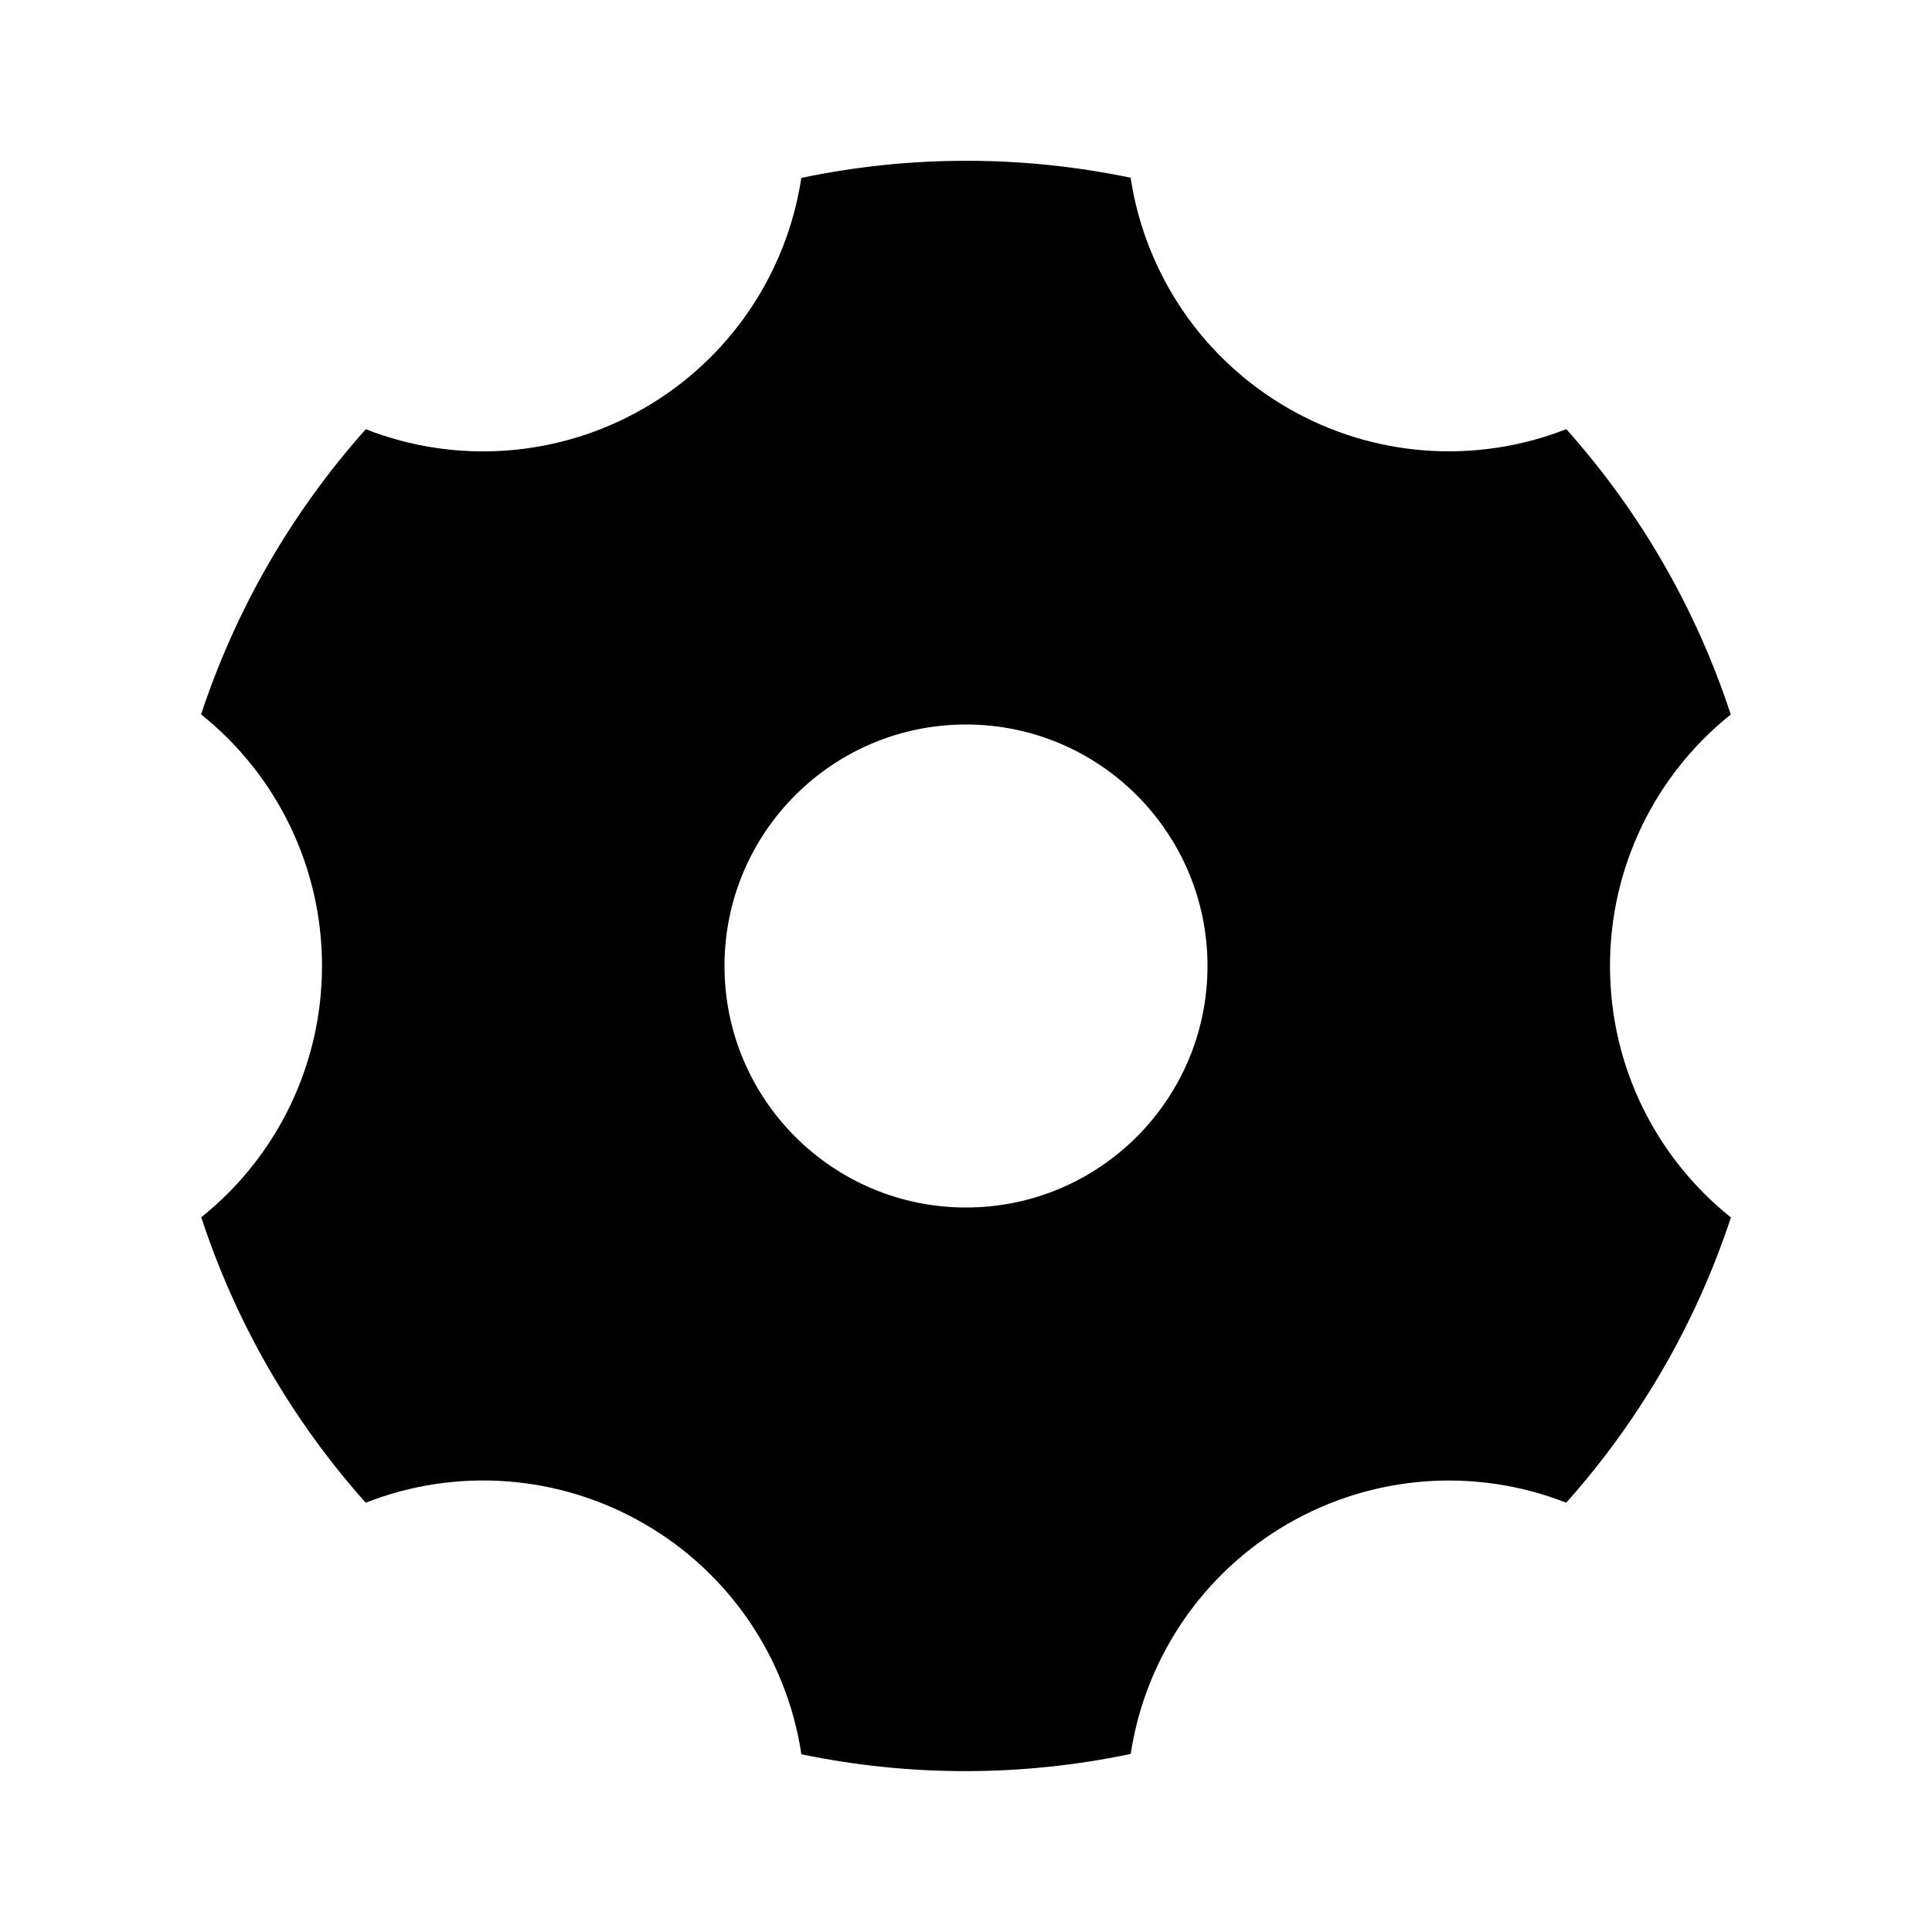
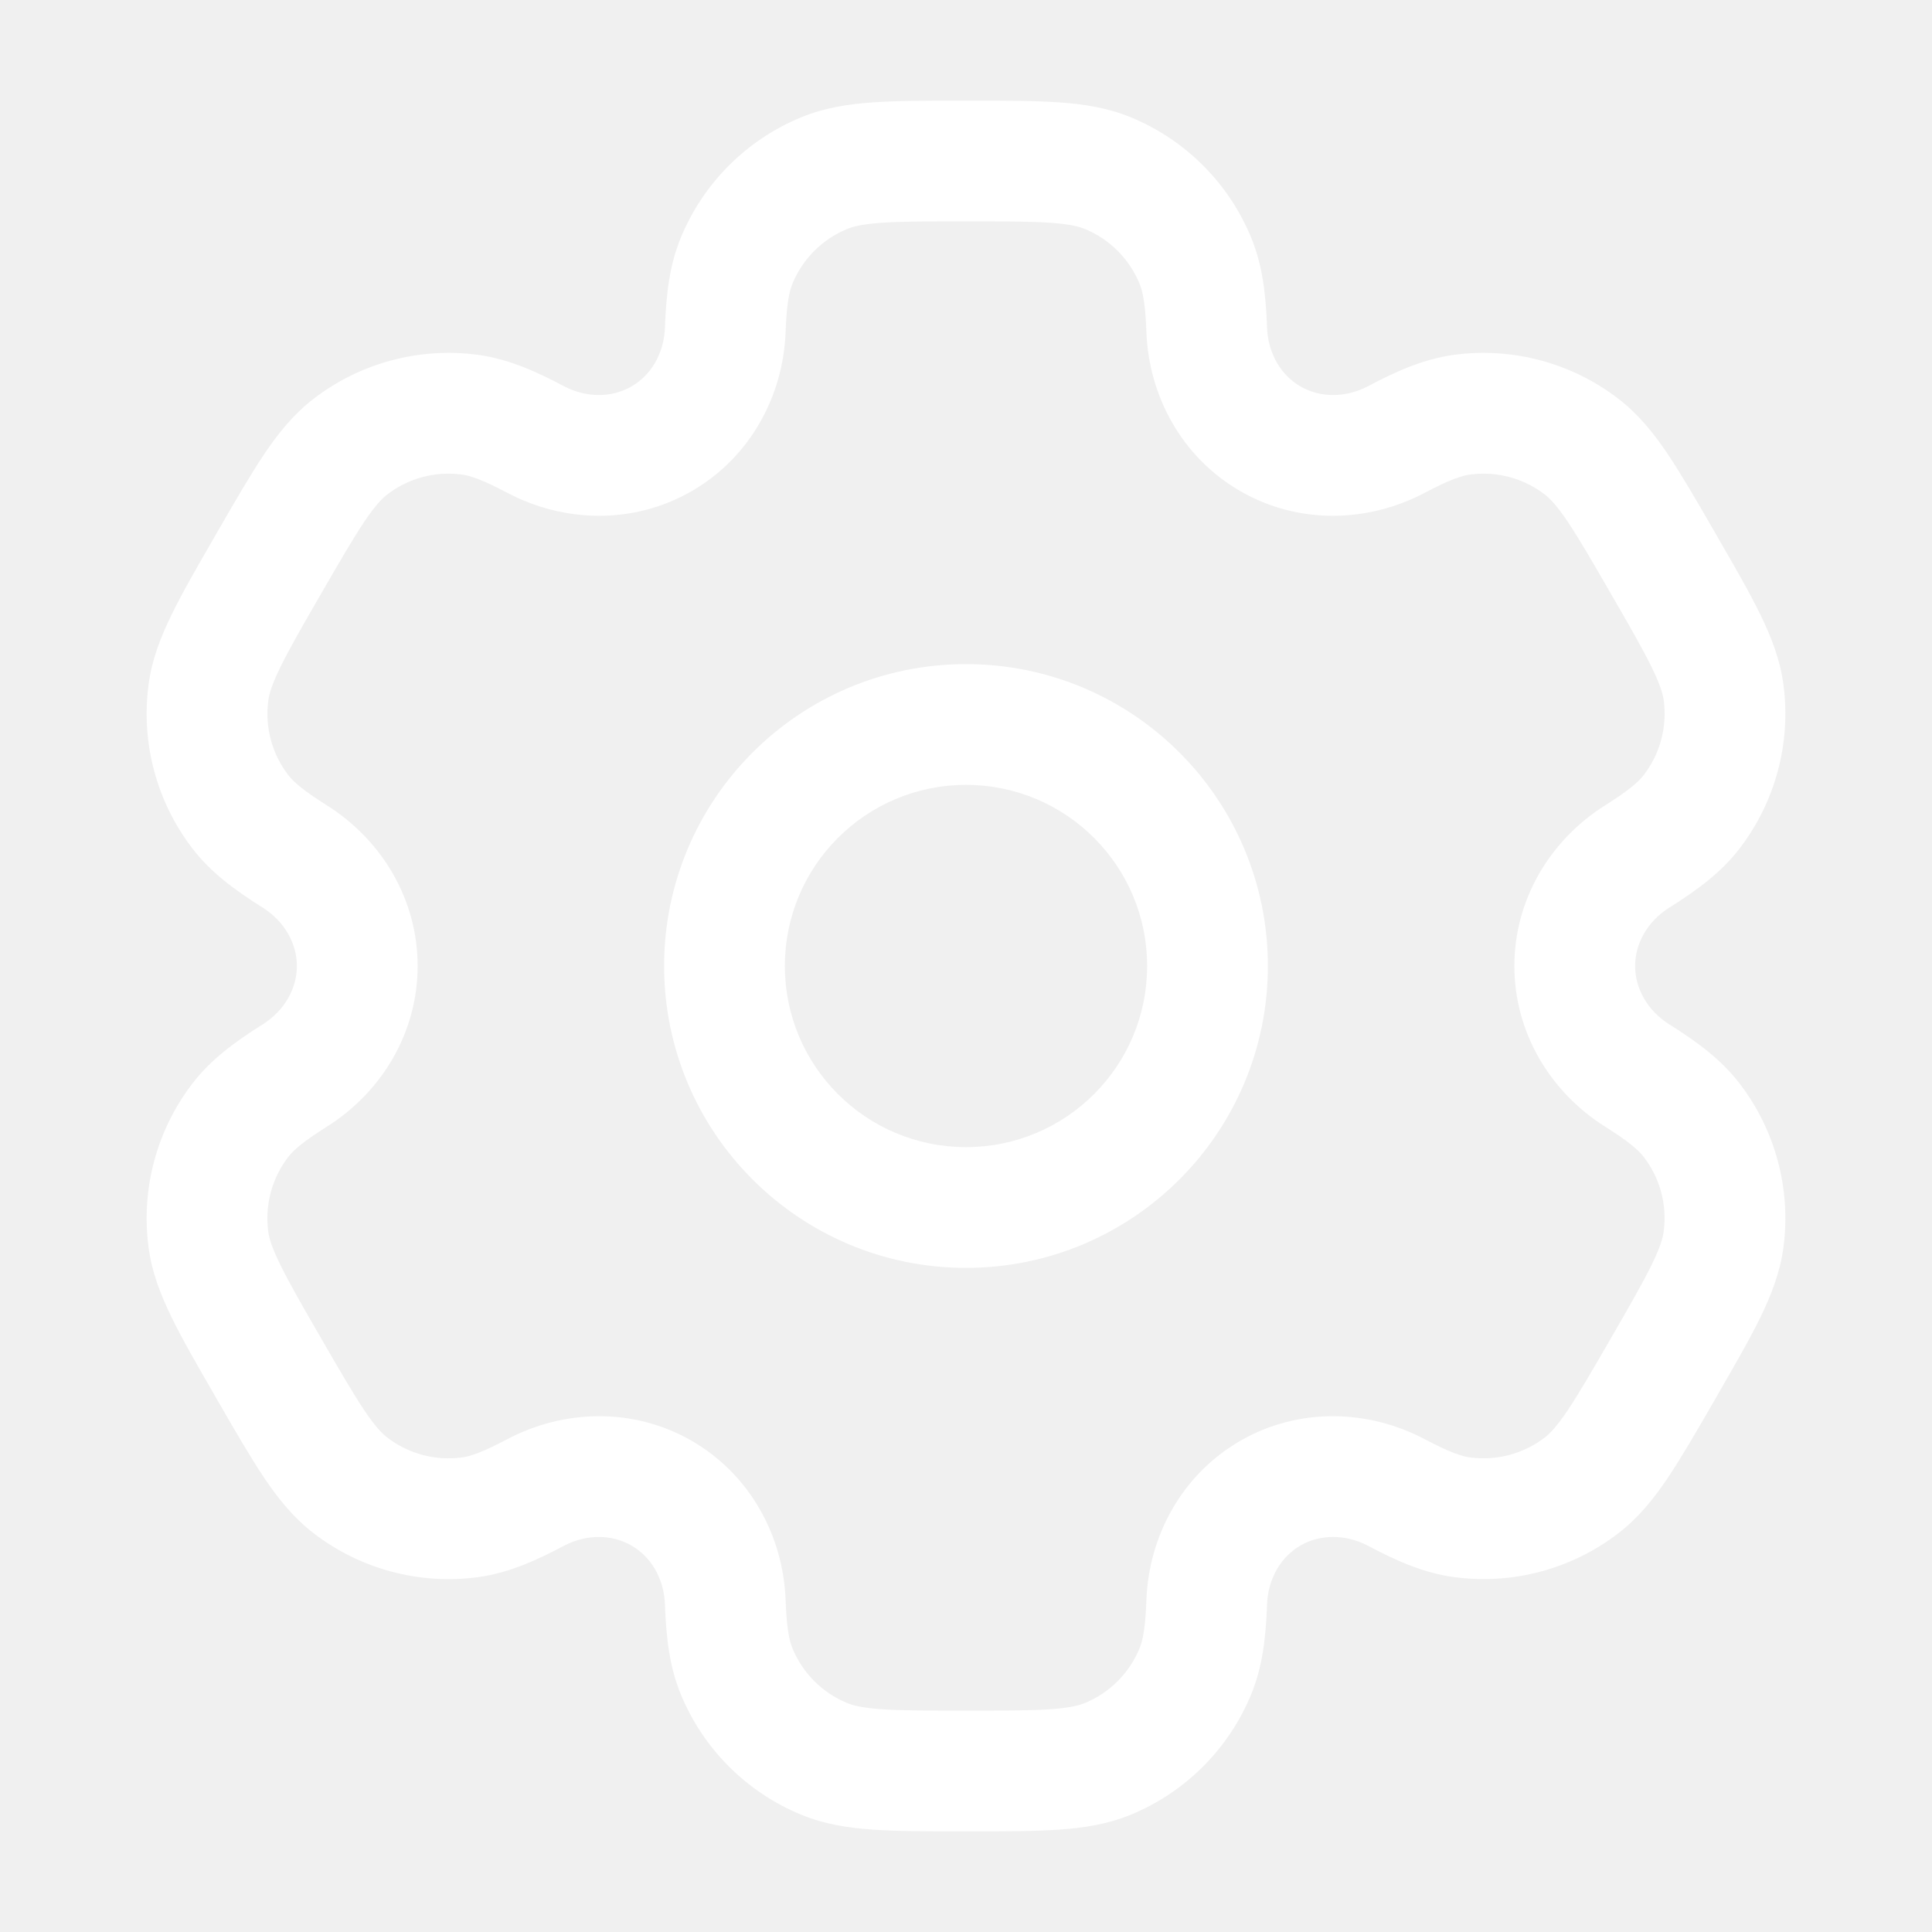
- <svg xmlns="http://www.w3.org/2000/svg" width="800px" height="800px" viewBox="0 0 24 24">
-   <g>
-     <path fill="#FFFFFF" d="M0 0h24v24H0z" />
-     <path d="M9.954 2.21a9.99 9.99 0 0 1 4.091-.002A3.993 3.993 0 0 0 16 5.07a3.993 3.993 0 0 0 3.457.261A9.99 9.99 0 0 1 21.5 8.876 3.993 3.993 0 0 0 20 12c0 1.264.586 2.391 1.502 3.124a10.043 10.043 0 0 1-2.046 3.543 3.993 3.993 0 0 0-3.456.261 3.993 3.993 0 0 0-1.954 2.86 9.99 9.99 0 0 1-4.091.004A3.993 3.993 0 0 0 8 18.927a3.993 3.993 0 0 0-3.457-.26A9.99 9.99 0 0 1 2.5 15.121 3.993 3.993 0 0 0 4 11.999a3.993 3.993 0 0 0-1.502-3.124 10.043 10.043 0 0 1 2.046-3.543A3.993 3.993 0 0 0 8 5.071a3.993 3.993 0 0 0 1.954-2.86zM12 15a3 3 0 1 0 0-6 3 3 0 0 0 0 6z" />
-   </g>
+ <svg xmlns="http://www.w3.org/2000/svg" width="800px" height="800px" viewBox="0 0 24 24" fill="none">
+   <path fill-rule="evenodd" clip-rule="evenodd" d="M12 8.25C9.929 8.25 8.25 9.929 8.25 12C8.25 14.071 9.929 15.75 12 15.75C14.071 15.75 15.75 14.071 15.75 12C15.75 9.929 14.071 8.25 12 8.25ZM9.75 12C9.75 10.757 10.757 9.75 12 9.75C13.243 9.75 14.25 10.757 14.25 12C14.25 13.243 13.243 14.25 12 14.25C10.757 14.25 9.75 13.243 9.75 12Z" fill="#FFFFFF" />
+   <path fill-rule="evenodd" clip-rule="evenodd" d="M11.975 1.25C11.53 1.25 11.159 1.25 10.855 1.271C10.537 1.292 10.238 1.339 9.948 1.459C9.274 1.738 8.738 2.274 8.459 2.948C8.314 3.298 8.275 3.668 8.26 4.07C8.248 4.393 8.085 4.663 7.844 4.801C7.603 4.94 7.288 4.947 7.003 4.796C6.647 4.608 6.307 4.457 5.931 4.407C5.208 4.312 4.476 4.508 3.898 4.952C3.648 5.144 3.458 5.38 3.281 5.643C3.111 5.897 2.925 6.218 2.703 6.603L2.678 6.647C2.455 7.032 2.27 7.353 2.136 7.627C1.996 7.913 1.886 8.195 1.845 8.507C1.75 9.23 1.946 9.961 2.39 10.54C2.621 10.841 2.922 11.06 3.262 11.274C3.536 11.446 3.688 11.722 3.688 12C3.688 12.278 3.536 12.554 3.262 12.726C2.922 12.94 2.621 13.159 2.39 13.46C1.946 14.039 1.75 14.77 1.845 15.493C1.886 15.805 1.996 16.087 2.136 16.373C2.27 16.647 2.455 16.968 2.678 17.353L2.703 17.397C2.925 17.782 3.111 18.103 3.281 18.357C3.458 18.62 3.648 18.856 3.898 19.048C4.476 19.492 5.208 19.688 5.931 19.593C6.307 19.543 6.647 19.392 7.003 19.204C7.288 19.053 7.603 19.06 7.844 19.199C8.085 19.337 8.248 19.607 8.26 19.93C8.275 20.332 8.314 20.702 8.459 21.052C8.738 21.726 9.274 22.262 9.948 22.541C10.238 22.661 10.537 22.708 10.855 22.729C11.159 22.75 11.53 22.75 11.975 22.75H12.025C12.47 22.75 12.841 22.75 13.145 22.729C13.463 22.708 13.762 22.661 14.052 22.541C14.726 22.262 15.262 21.726 15.541 21.052C15.686 20.702 15.725 20.332 15.74 19.93C15.752 19.607 15.915 19.337 16.156 19.198C16.397 19.06 16.712 19.053 16.997 19.204C17.353 19.392 17.693 19.543 18.069 19.592C18.792 19.688 19.524 19.492 20.102 19.048C20.352 18.856 20.542 18.62 20.719 18.357C20.889 18.103 21.075 17.782 21.297 17.397L21.322 17.353C21.544 16.968 21.73 16.647 21.864 16.373C22.004 16.087 22.113 15.805 22.155 15.493C22.25 14.77 22.054 14.038 21.61 13.46C21.379 13.159 21.078 12.94 20.738 12.726C20.464 12.554 20.312 12.278 20.312 12C20.312 11.722 20.464 11.446 20.738 11.274C21.078 11.06 21.379 10.841 21.61 10.54C22.054 9.961 22.25 9.23 22.155 8.507C22.114 8.195 22.004 7.913 21.864 7.627C21.73 7.353 21.545 7.032 21.322 6.647L21.297 6.603C21.075 6.218 20.889 5.897 20.719 5.643C20.542 5.38 20.352 5.144 20.102 4.952C19.524 4.508 18.792 4.312 18.069 4.407C17.693 4.457 17.353 4.608 16.997 4.796C16.712 4.947 16.397 4.94 16.156 4.801C15.915 4.663 15.752 4.393 15.74 4.07C15.725 3.668 15.686 3.298 15.541 2.948C15.262 2.274 14.726 1.738 14.052 1.459C13.762 1.339 13.463 1.292 13.145 1.271C12.841 1.25 12.47 1.25 12.025 1.25H11.975ZM10.522 2.845C10.599 2.813 10.716 2.784 10.957 2.767C11.204 2.75 11.524 2.75 12 2.75C12.476 2.75 12.796 2.75 13.043 2.767C13.284 2.784 13.401 2.813 13.478 2.845C13.785 2.972 14.028 3.215 14.155 3.522C14.195 3.618 14.228 3.769 14.241 4.126C14.271 4.918 14.68 5.681 15.406 6.1C16.132 6.52 16.997 6.492 17.698 6.122C18.014 5.955 18.161 5.908 18.265 5.895C18.594 5.851 18.926 5.94 19.189 6.142C19.255 6.193 19.34 6.28 19.474 6.48C19.613 6.686 19.773 6.963 20.011 7.375C20.249 7.787 20.408 8.064 20.517 8.287C20.623 8.504 20.657 8.62 20.668 8.703C20.711 9.032 20.622 9.364 20.42 9.627C20.356 9.71 20.242 9.814 19.94 10.004C19.268 10.426 18.812 11.162 18.812 12C18.812 12.838 19.268 13.574 19.94 13.996C20.242 14.186 20.356 14.29 20.42 14.373C20.622 14.636 20.711 14.968 20.667 15.297C20.657 15.38 20.623 15.496 20.517 15.713C20.408 15.935 20.249 16.212 20.011 16.625C19.773 17.037 19.612 17.314 19.474 17.52C19.339 17.72 19.255 17.807 19.189 17.858C18.926 18.059 18.594 18.148 18.265 18.105C18.161 18.092 18.014 18.045 17.698 17.878C16.997 17.508 16.132 17.48 15.406 17.899C14.68 18.319 14.271 19.082 14.241 19.874C14.228 20.231 14.195 20.382 14.155 20.478C14.028 20.785 13.785 21.028 13.478 21.155C13.401 21.187 13.284 21.216 13.043 21.233C12.796 21.25 12.476 21.25 12 21.25C11.524 21.25 11.204 21.25 10.957 21.233C10.716 21.216 10.599 21.187 10.522 21.155C10.215 21.028 9.972 20.785 9.845 20.478C9.805 20.382 9.772 20.231 9.759 19.874C9.729 19.082 9.32 18.319 8.594 17.899C7.868 17.48 7.003 17.508 6.302 17.878C5.986 18.045 5.839 18.092 5.735 18.105C5.406 18.149 5.074 18.059 4.811 17.858C4.745 17.807 4.66 17.72 4.526 17.52C4.388 17.314 4.227 17.037 3.989 16.625C3.751 16.213 3.592 15.936 3.483 15.713C3.376 15.496 3.343 15.38 3.332 15.297C3.289 14.968 3.378 14.636 3.58 14.373C3.644 14.29 3.758 14.186 4.06 13.996C4.732 13.574 5.188 12.838 5.188 12C5.188 11.162 4.732 10.426 4.06 10.004C3.758 9.814 3.644 9.71 3.58 9.627C3.378 9.364 3.289 9.031 3.333 8.703C3.343 8.62 3.377 8.504 3.483 8.287C3.592 8.064 3.751 7.787 3.989 7.375C4.227 6.963 4.388 6.686 4.526 6.48C4.661 6.28 4.745 6.193 4.811 6.142C5.074 5.94 5.406 5.851 5.735 5.895C5.839 5.908 5.986 5.955 6.302 6.122C7.003 6.492 7.868 6.52 8.594 6.1C9.32 5.681 9.729 4.918 9.759 4.126C9.772 3.769 9.805 3.618 9.845 3.522C9.972 3.215 10.215 2.972 10.522 2.845Z" fill="#FFFFFF" />
</svg>
